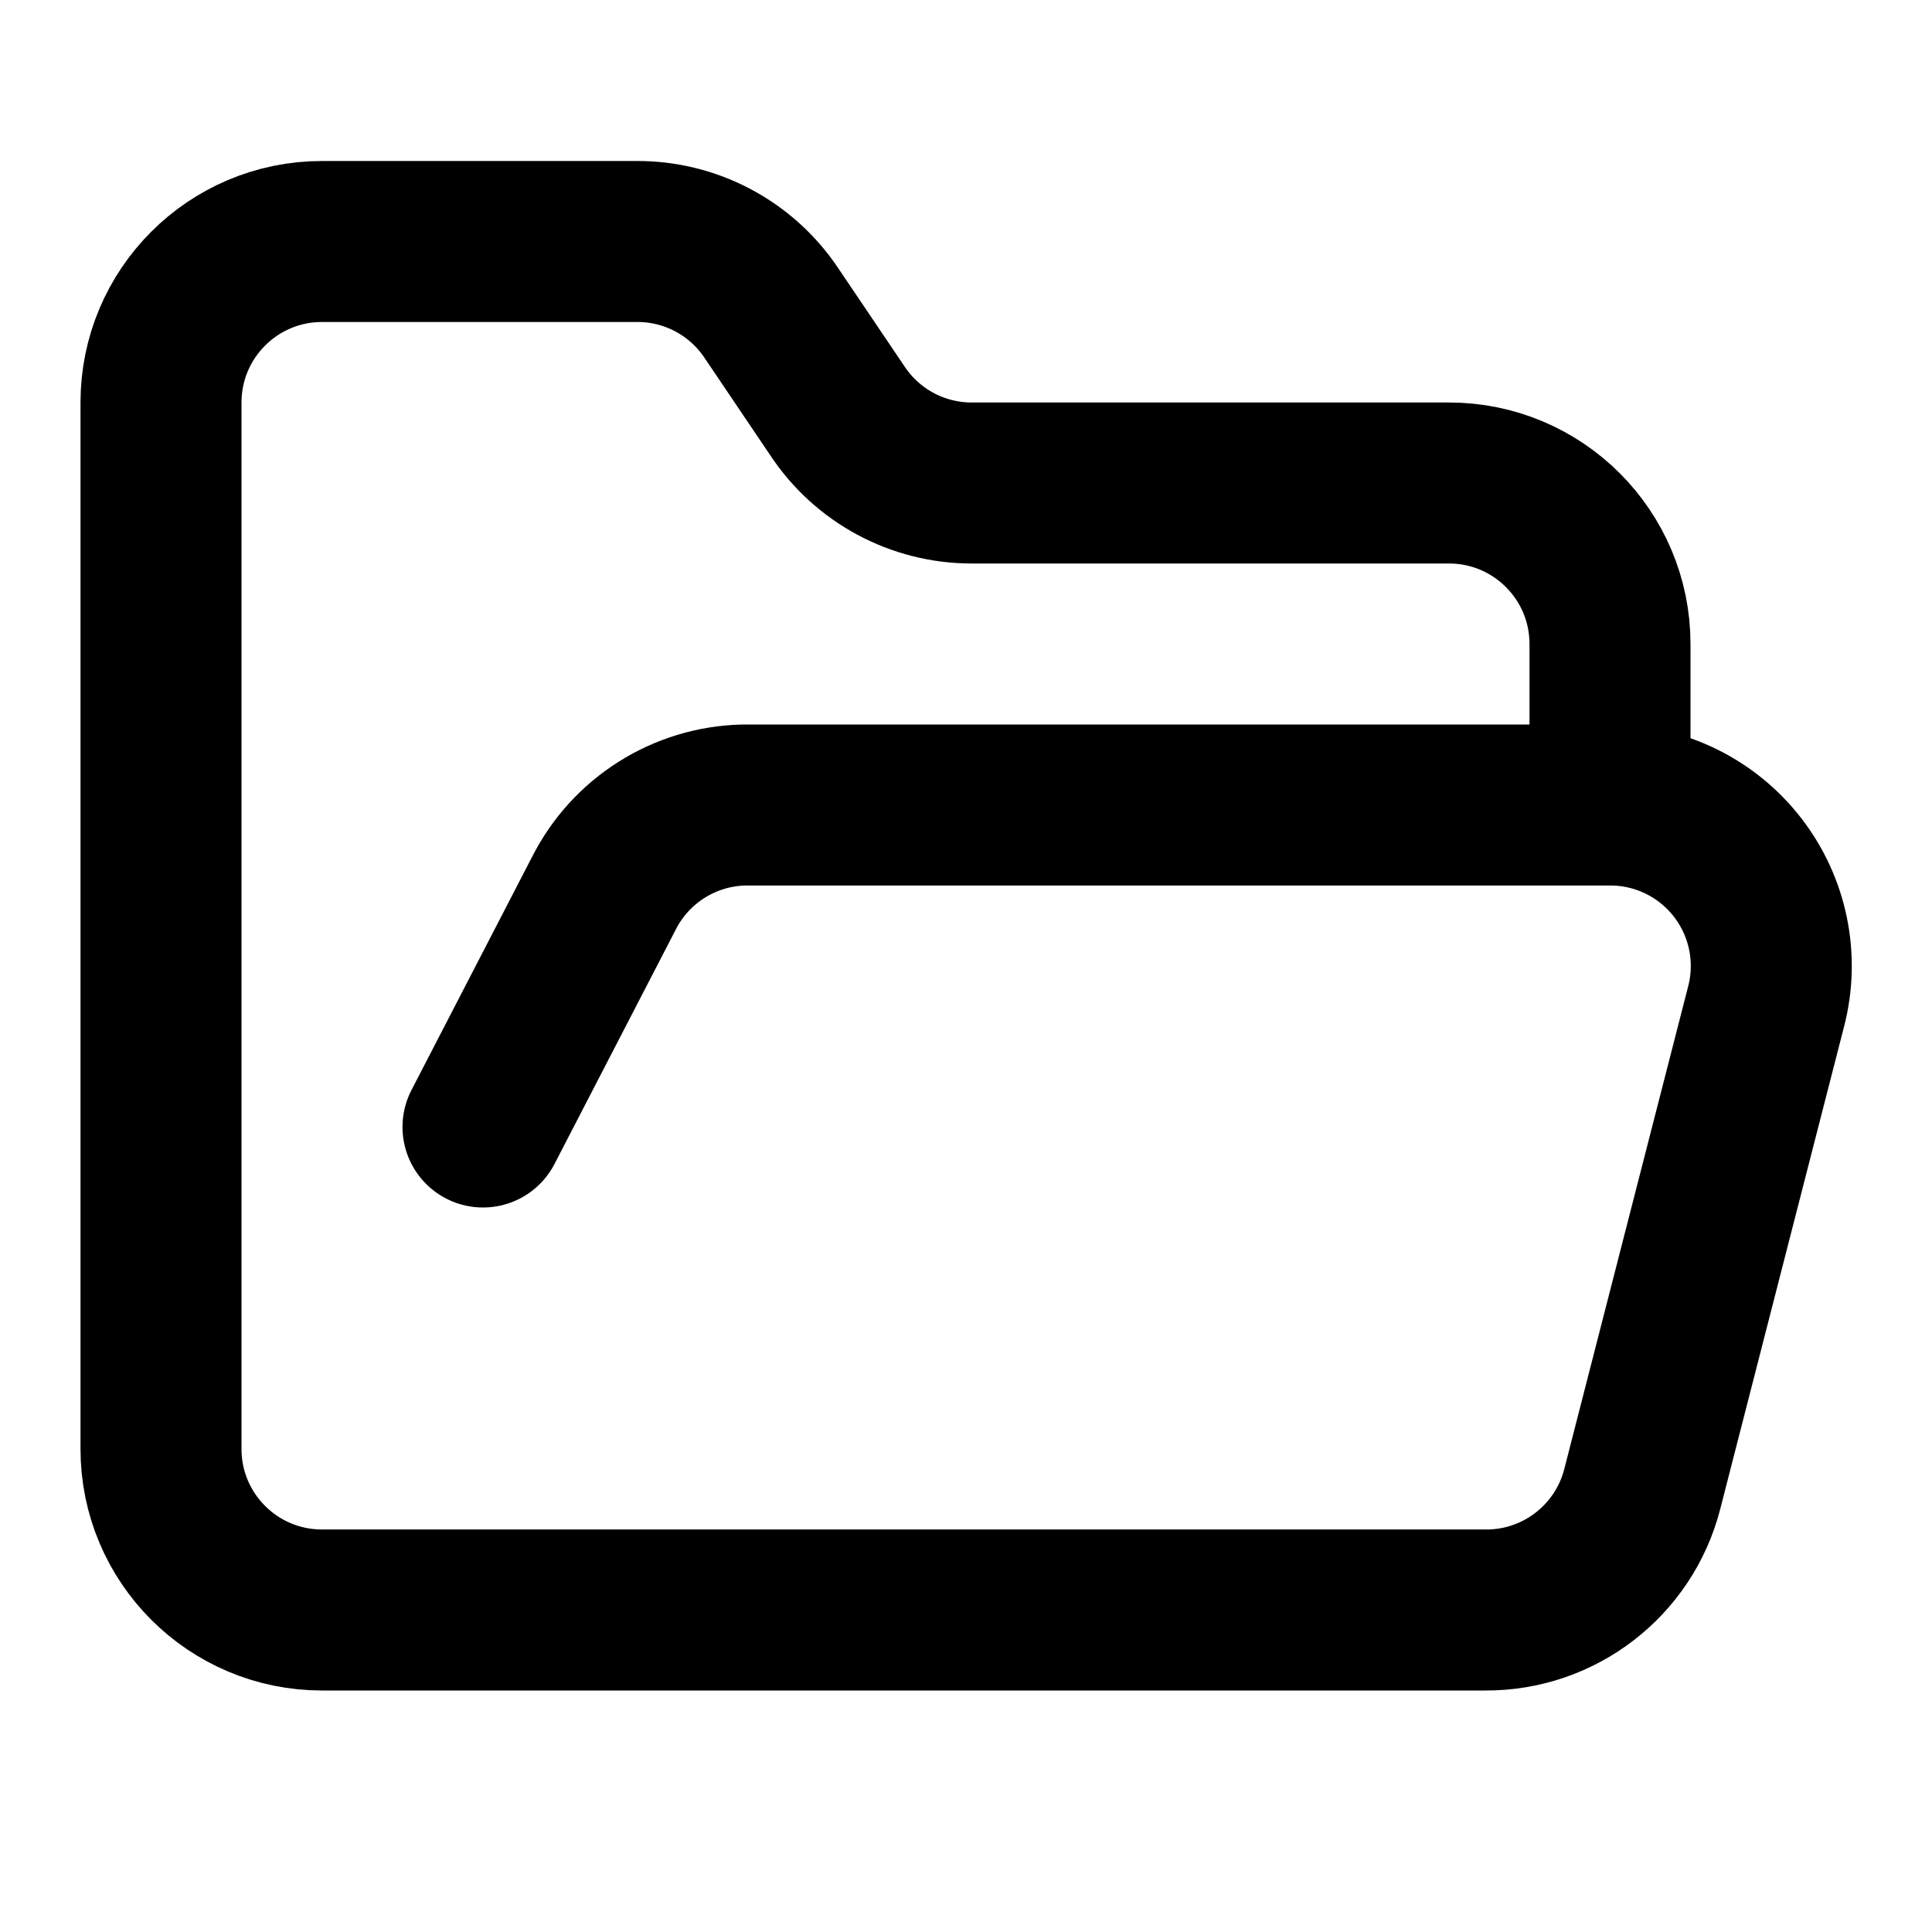
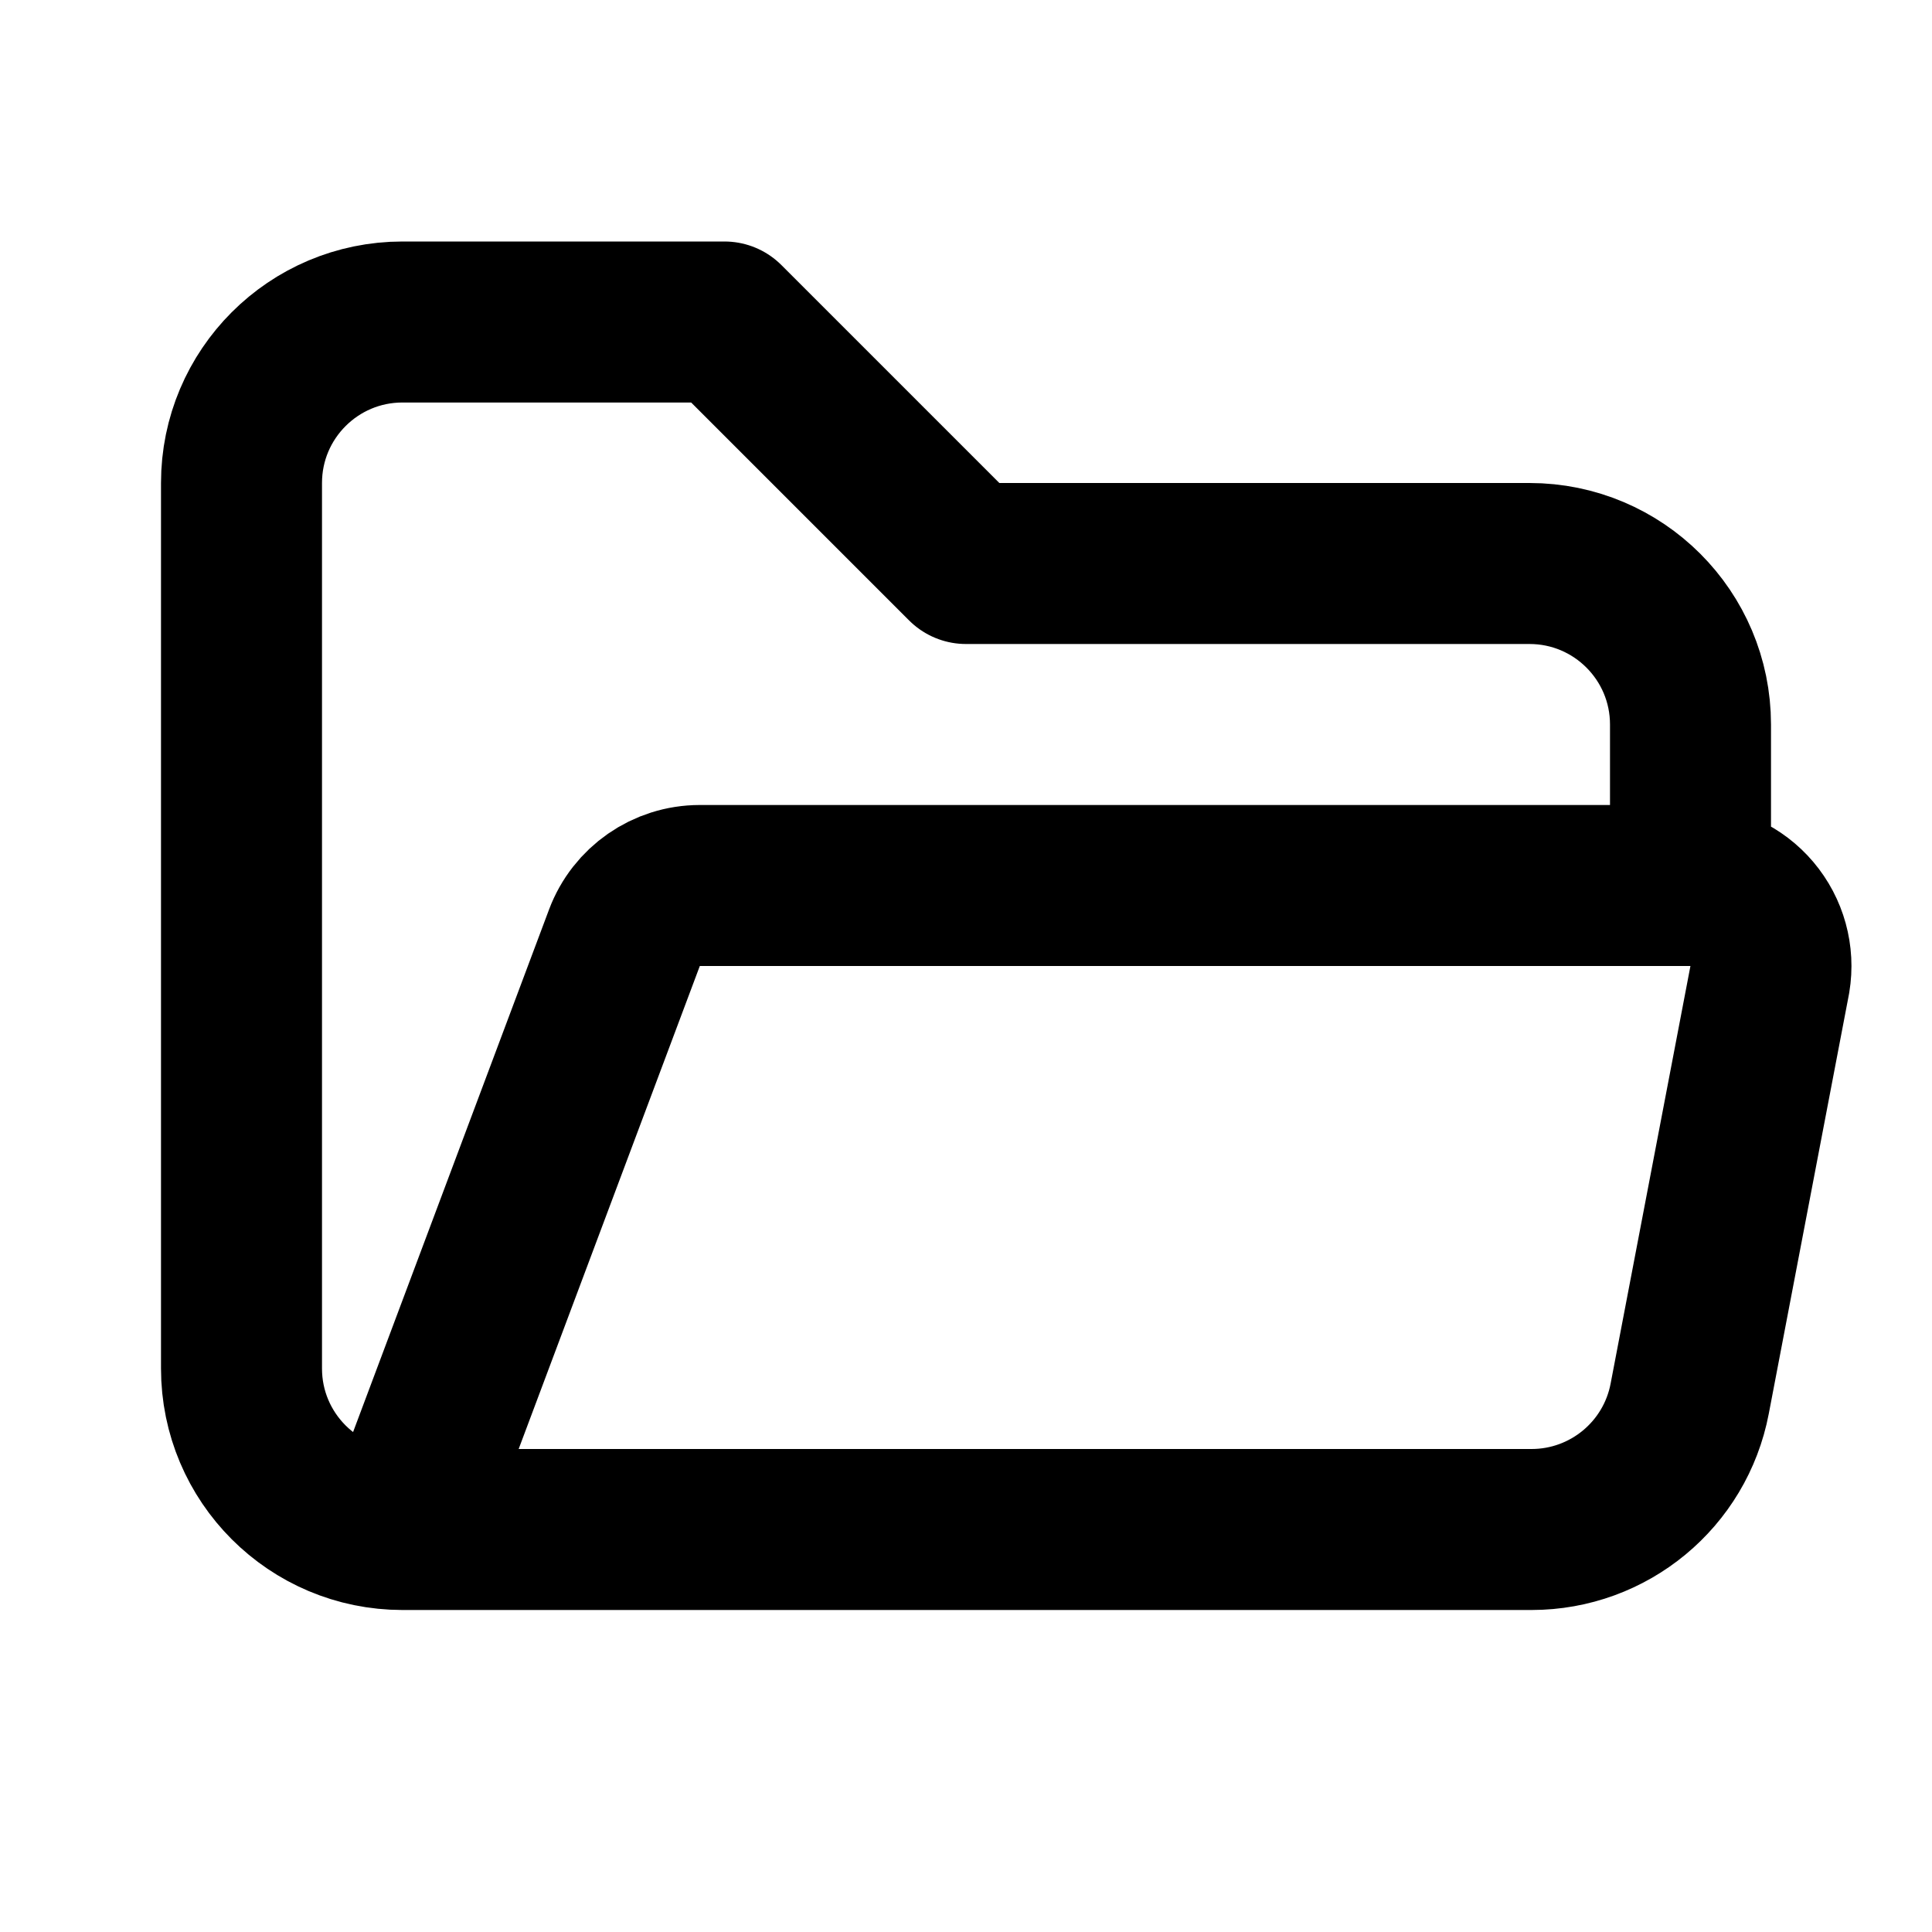
- <svg xmlns="http://www.w3.org/2000/svg" width="24" height="24" viewBox="0 0 24 24" fill="none" stroke="currentColor" stroke-width="2" stroke-linecap="round" stroke-linejoin="round">
-   <path d="m6 14 1.5-2.9A2 2 0 0 1 9.24 10H20a2 2 0 0 1 1.94 2.5l-1.54 6a2 2 0 0 1-1.95 1.5H4a2 2 0 0 1-2-2V5a2 2 0 0 1 2-2h3.9a2 2 0 0 1 1.69.9l.81 1.2a2 2 0 0 0 1.67.9H18a2 2 0 0 1 2 2v2" />
+ <svg xmlns="http://www.w3.org/2000/svg" width="24" height="24" viewBox="0 0 24 24" fill="none" stroke="currentColor" stroke-width="2" stroke-linecap="round" stroke-linejoin="round" class="icon icon-tabler icons-tabler-outline icon-tabler-folder-open">
+   <path stroke="none" d="M0 0h24v24H0z" fill="none" />
+   <path d="M5 19l2.757 -7.351a1 1 0 0 1 .936 -.649h12.307a1 1 0 0 1 .986 1.164l-.996 5.211a2 2 0 0 1 -1.964 1.625h-14.026a2 2 0 0 1 -2 -2v-11a2 2 0 0 1 2 -2h4l3 3h7a2 2 0 0 1 2 2v2" />
</svg>
